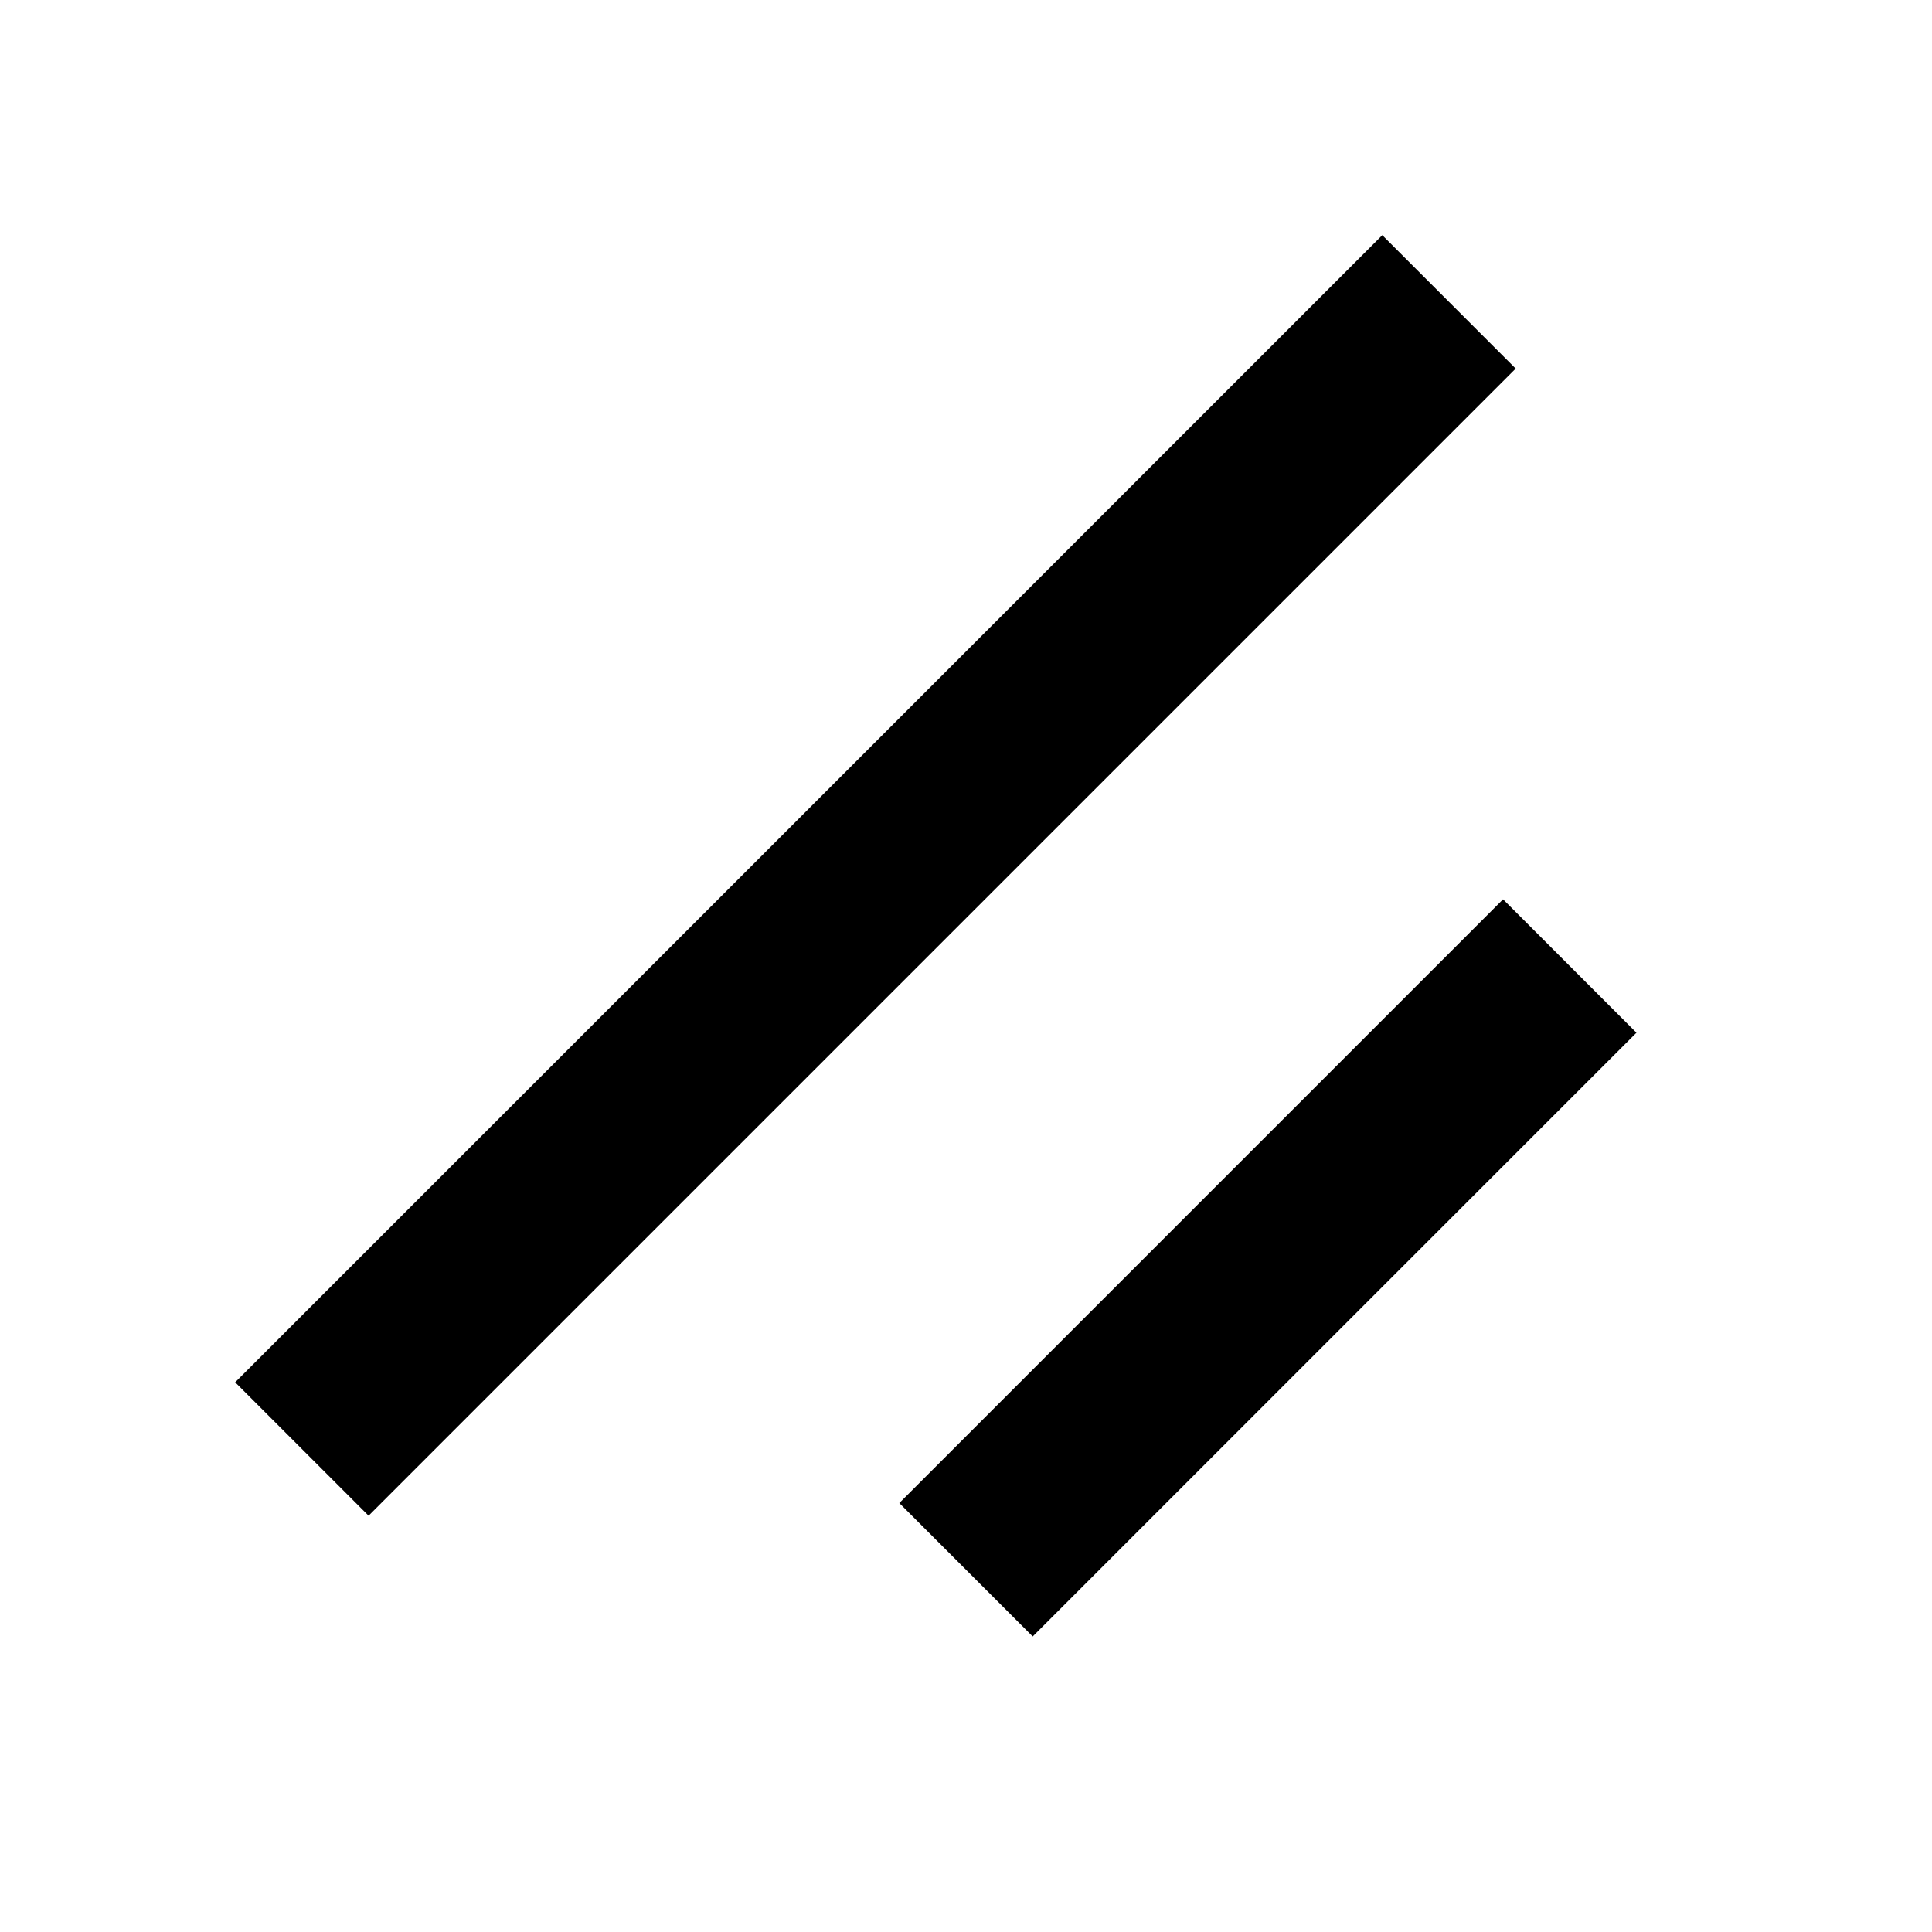
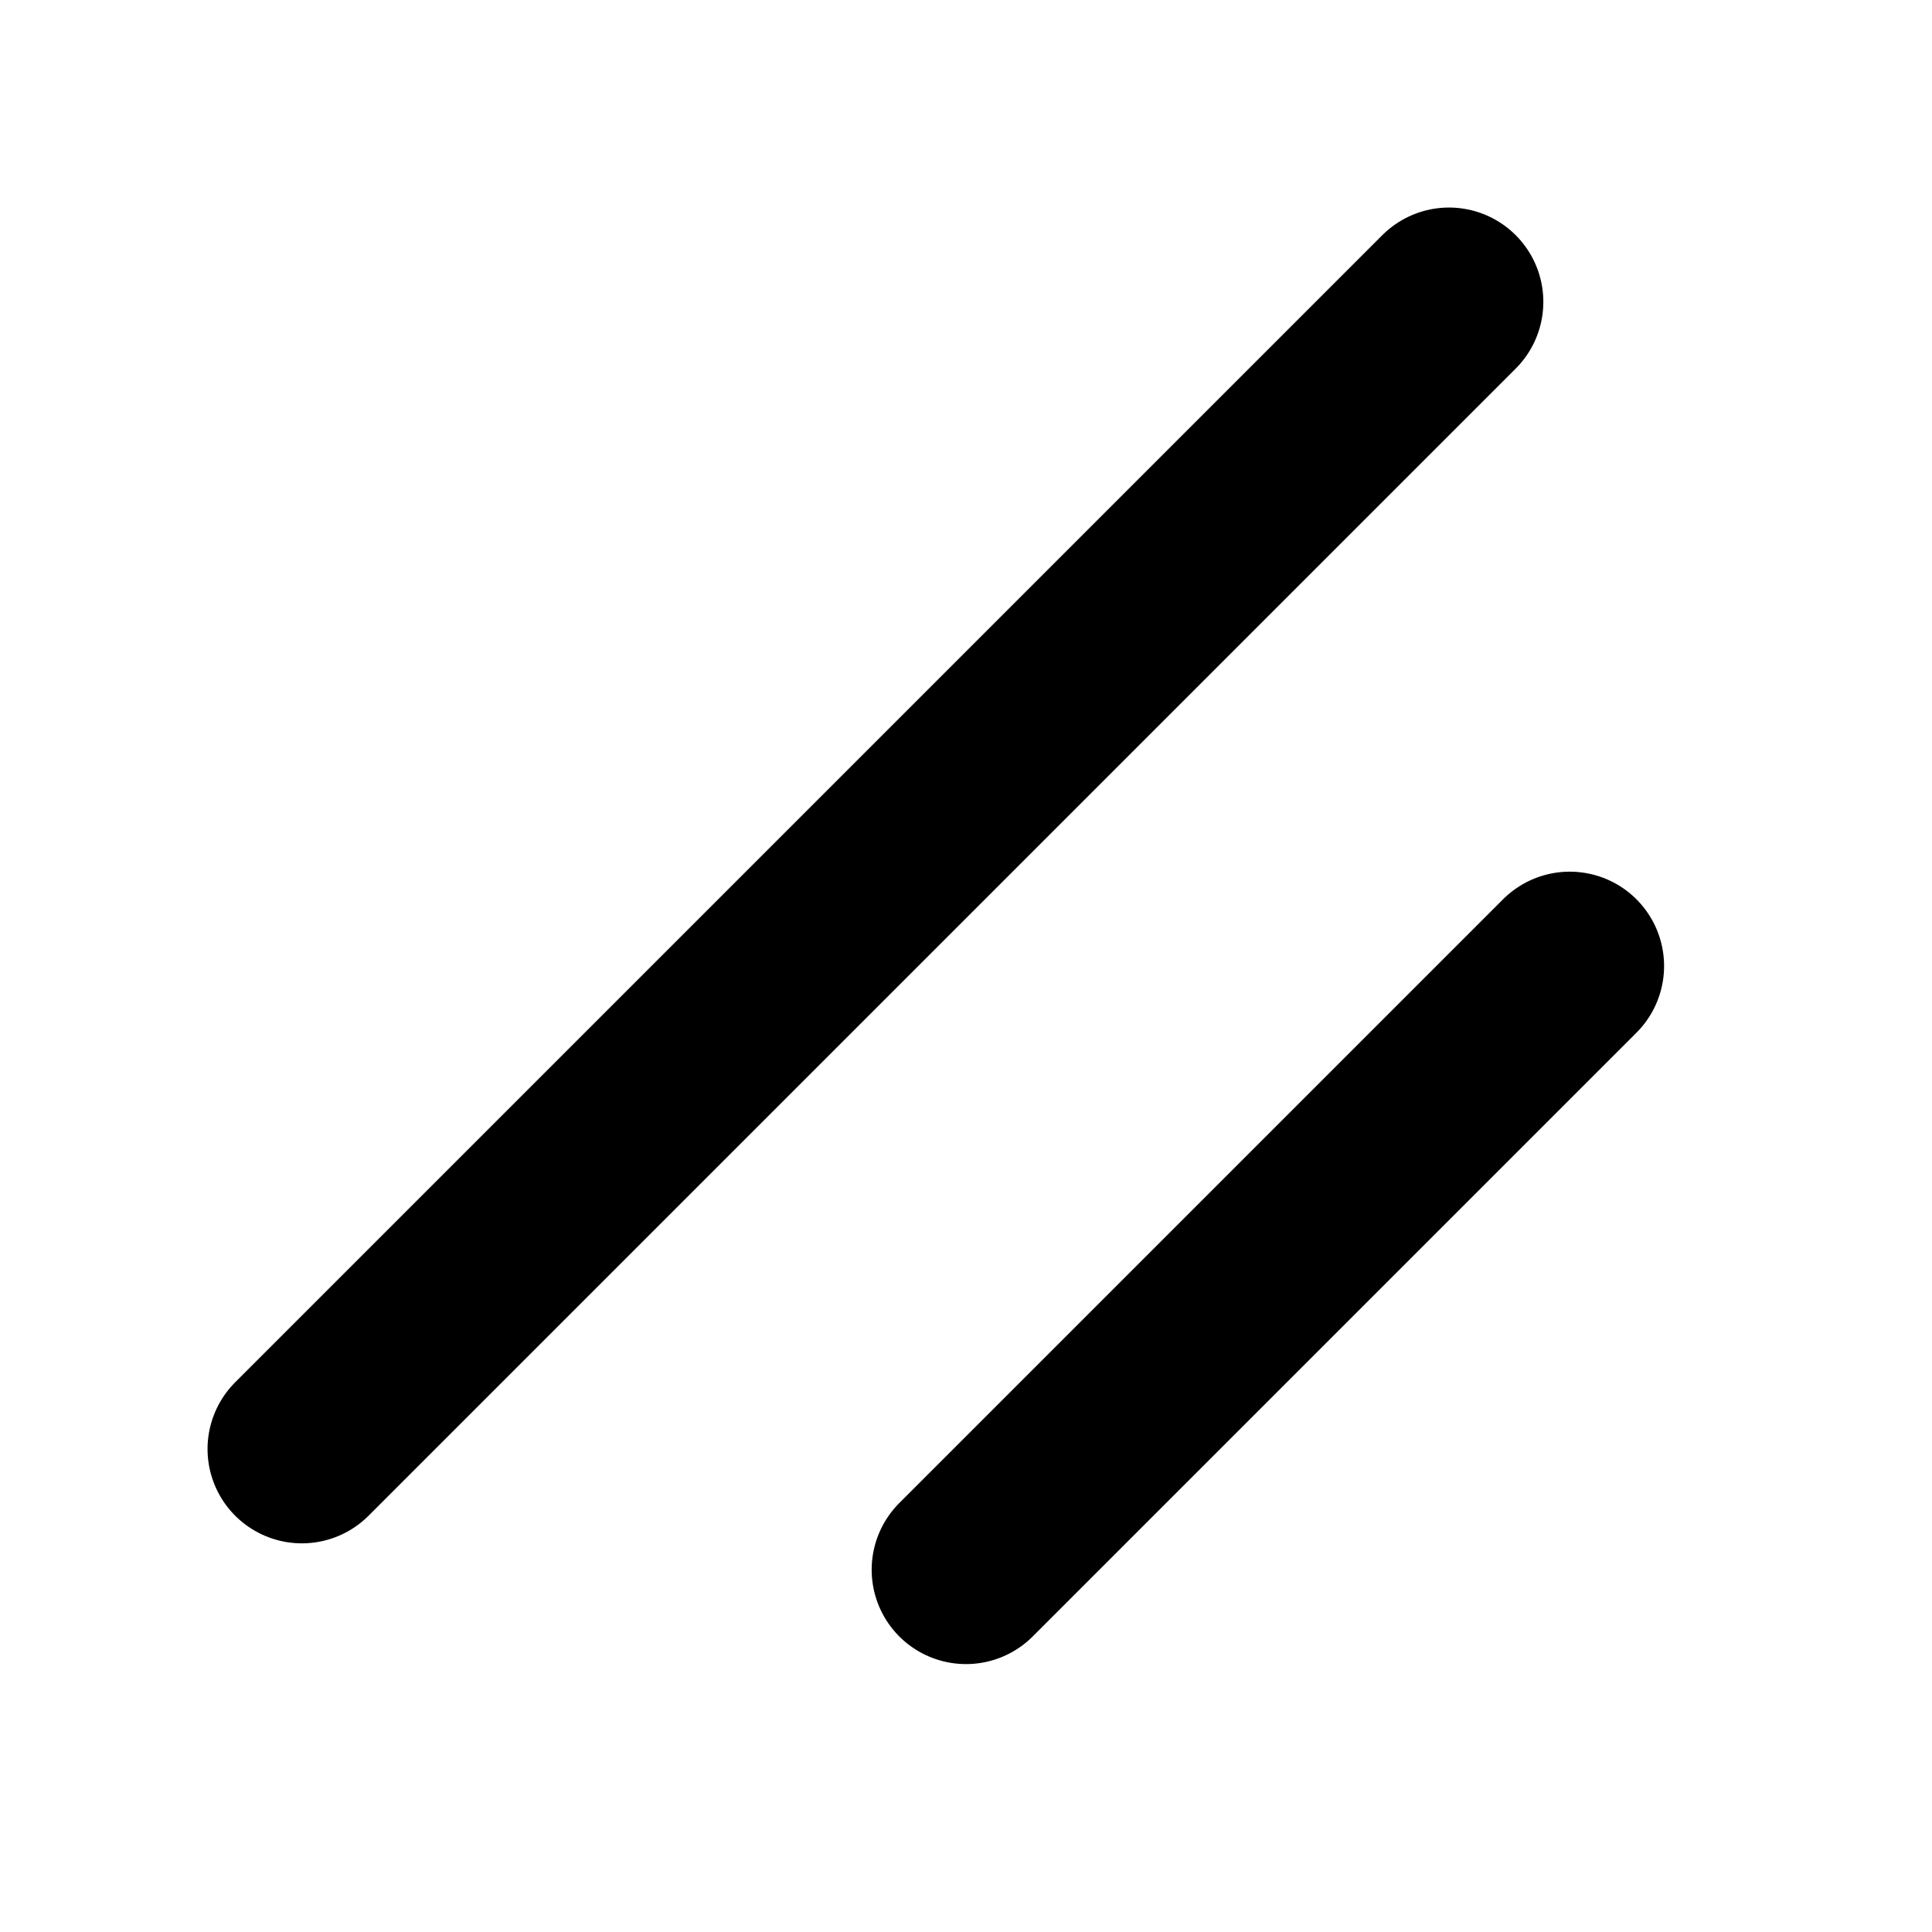
<svg xmlns="http://www.w3.org/2000/svg" viewBox="0 0 256 256">
  <path fill="none" d="M0 0h256v256H0z" />
-   <path fill="none" stroke="currentColor" stroke-width="25" d="M208 128l-80 80M192 40L40 192" />
+   <path fill="none" stroke="currentColor" stroke-width="25" stroke-linecap="round" d="M208 128l-80 80M192 40L40 192" />
</svg>
